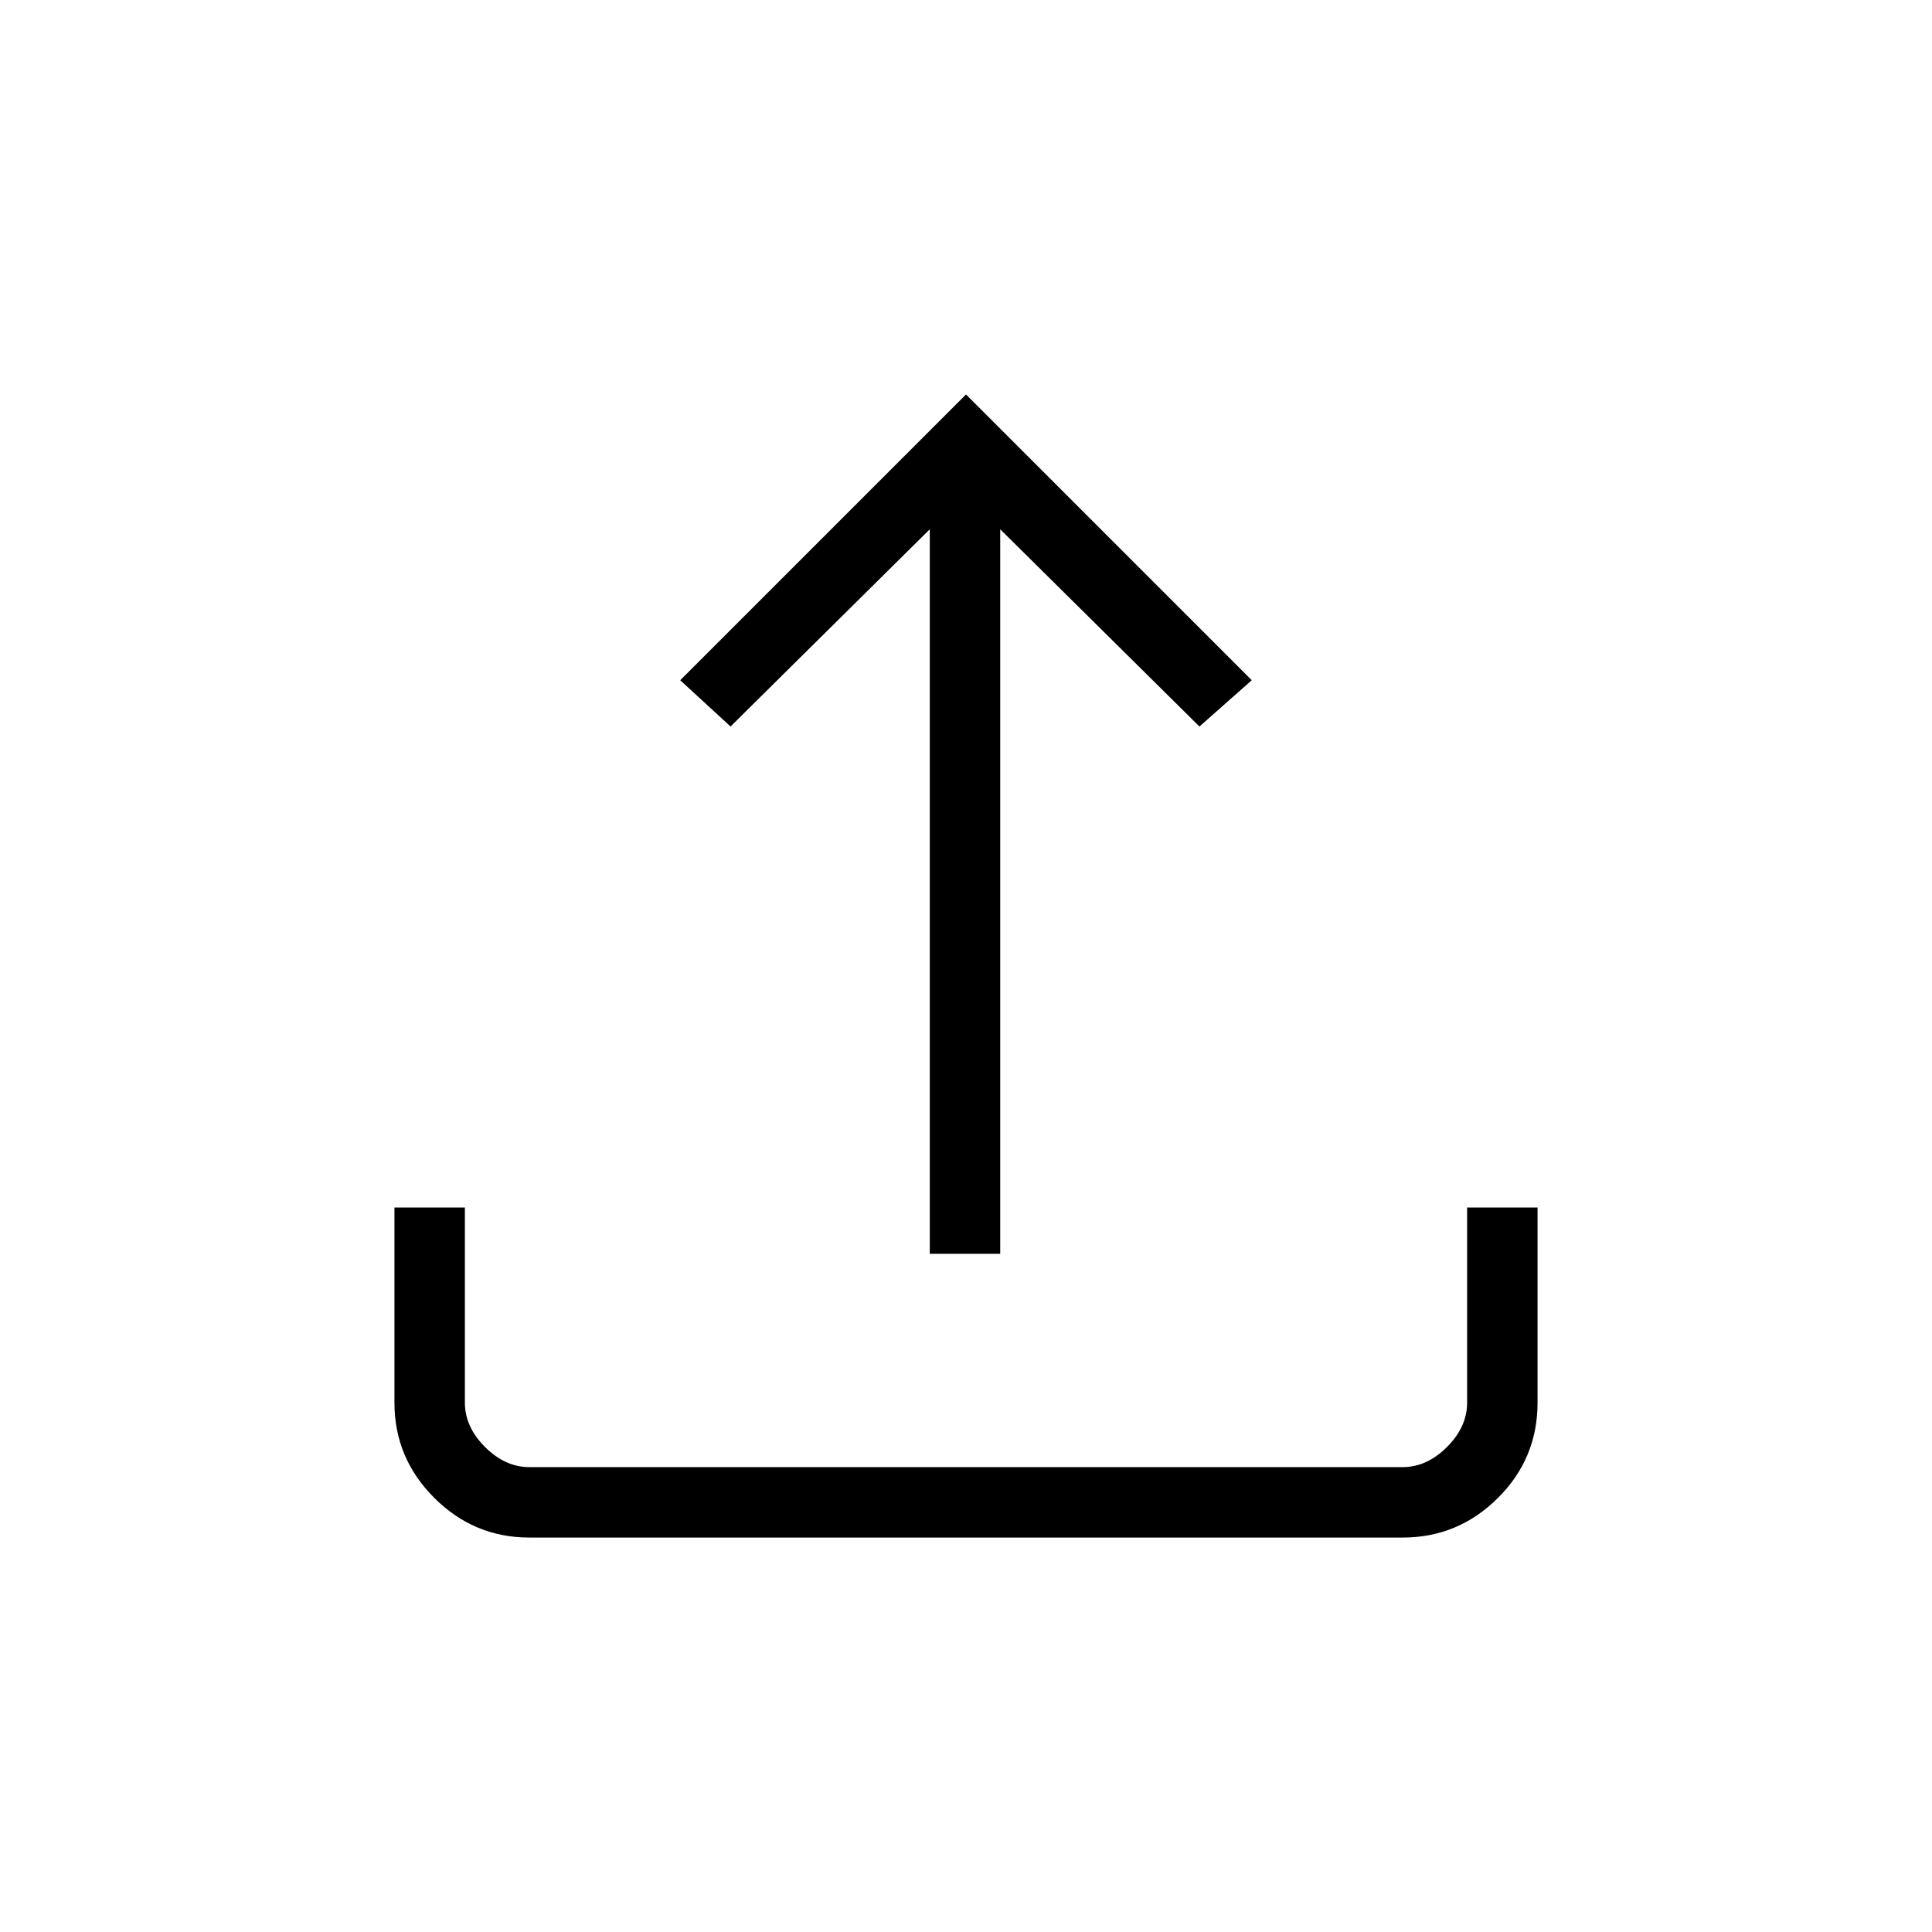
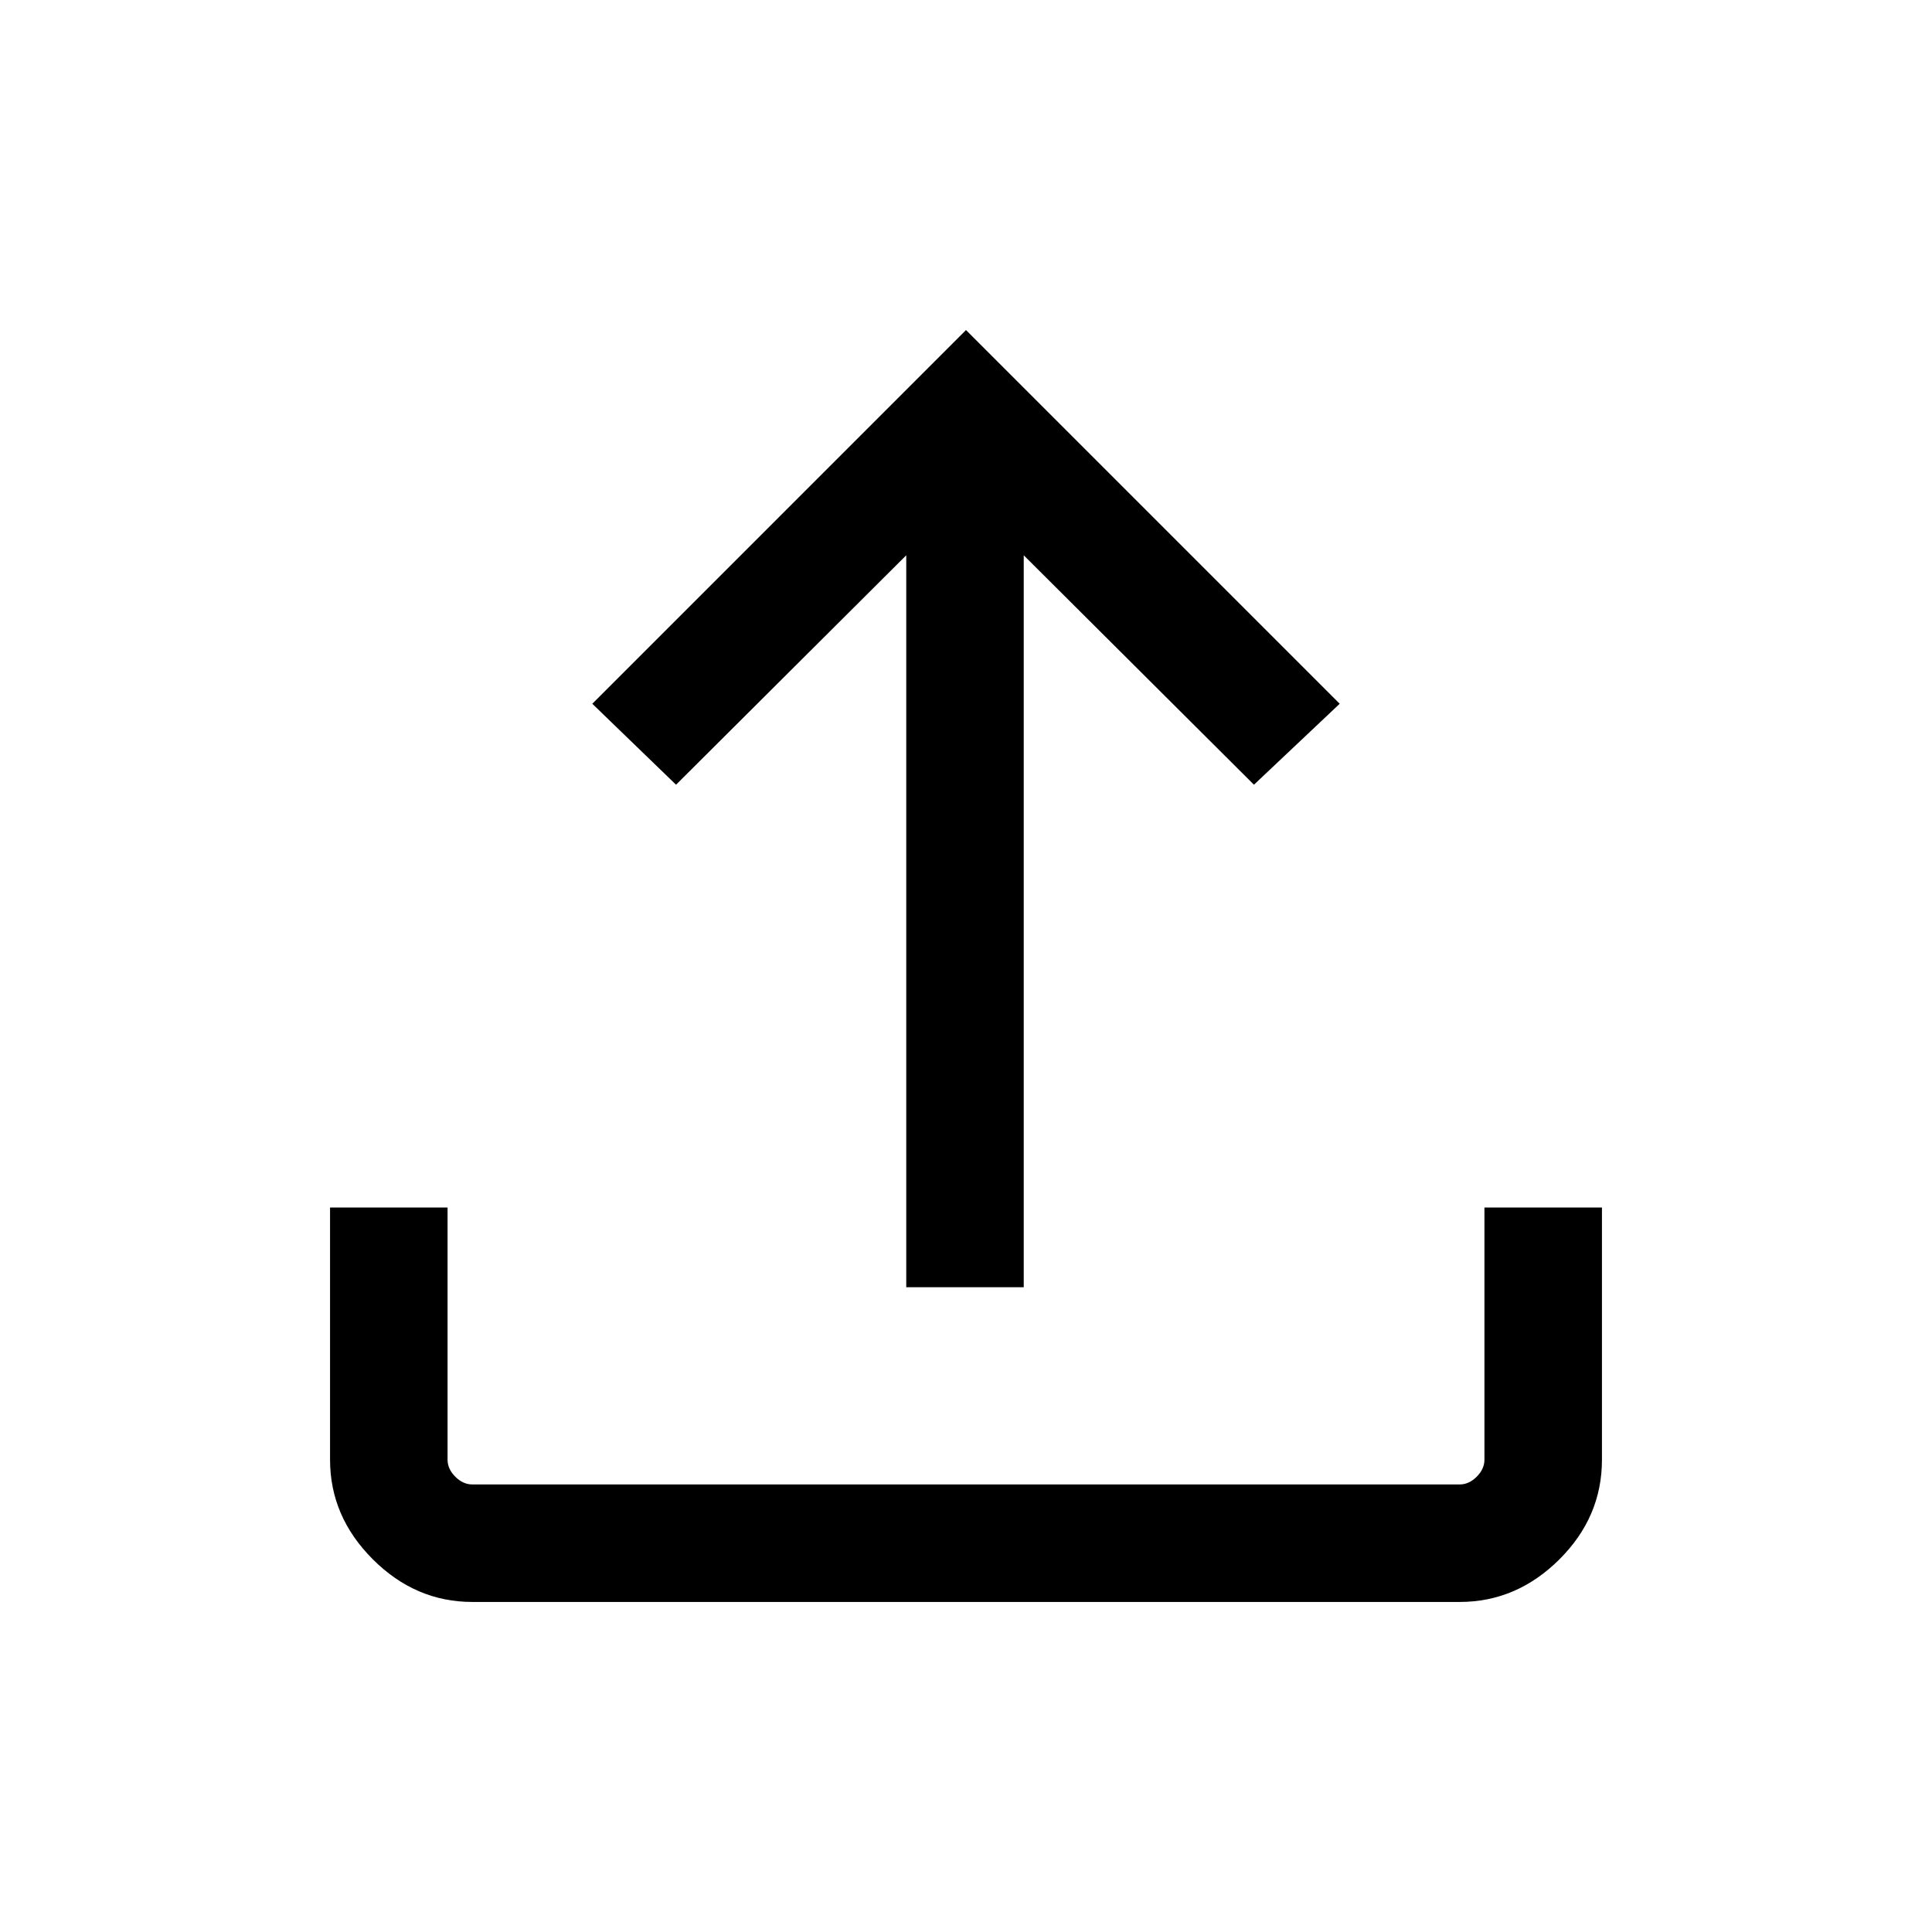
<svg xmlns="http://www.w3.org/2000/svg" height="48" viewBox="0 -960 960 960" width="48">
-   <path d="M462-337v-360l-99 98-25-23 142-142 142 142-26 23-99-98v360h-35ZM263-196q-27.5 0-47.25-19.75T196-263v-97h35v97q0 12 10 22t22 10h434q12 0 22-10t10-22v-97h35v97q0 27.775-19.75 47.387Q724.5-196 697-196H263Z" />
+   <path fill="5f6368" d="M450.31-320.39v-363.69l-114.39 114-41.61-40.23L480-796l185.69 185.69-42.61 40.23-114.39-114v363.69h-58.38ZM234.69-164q-28.25 0-49.47-21.22T164-234.69V-360h58.39v125.31q0 4.61 3.84 8.46 3.85 3.84 8.46 3.84h490.62q4.61 0 8.46-3.84 3.84-3.85 3.84-8.46V-360H796v125.31q0 28.53-21.22 49.61T725.31-164H234.69Z" />
</svg>
